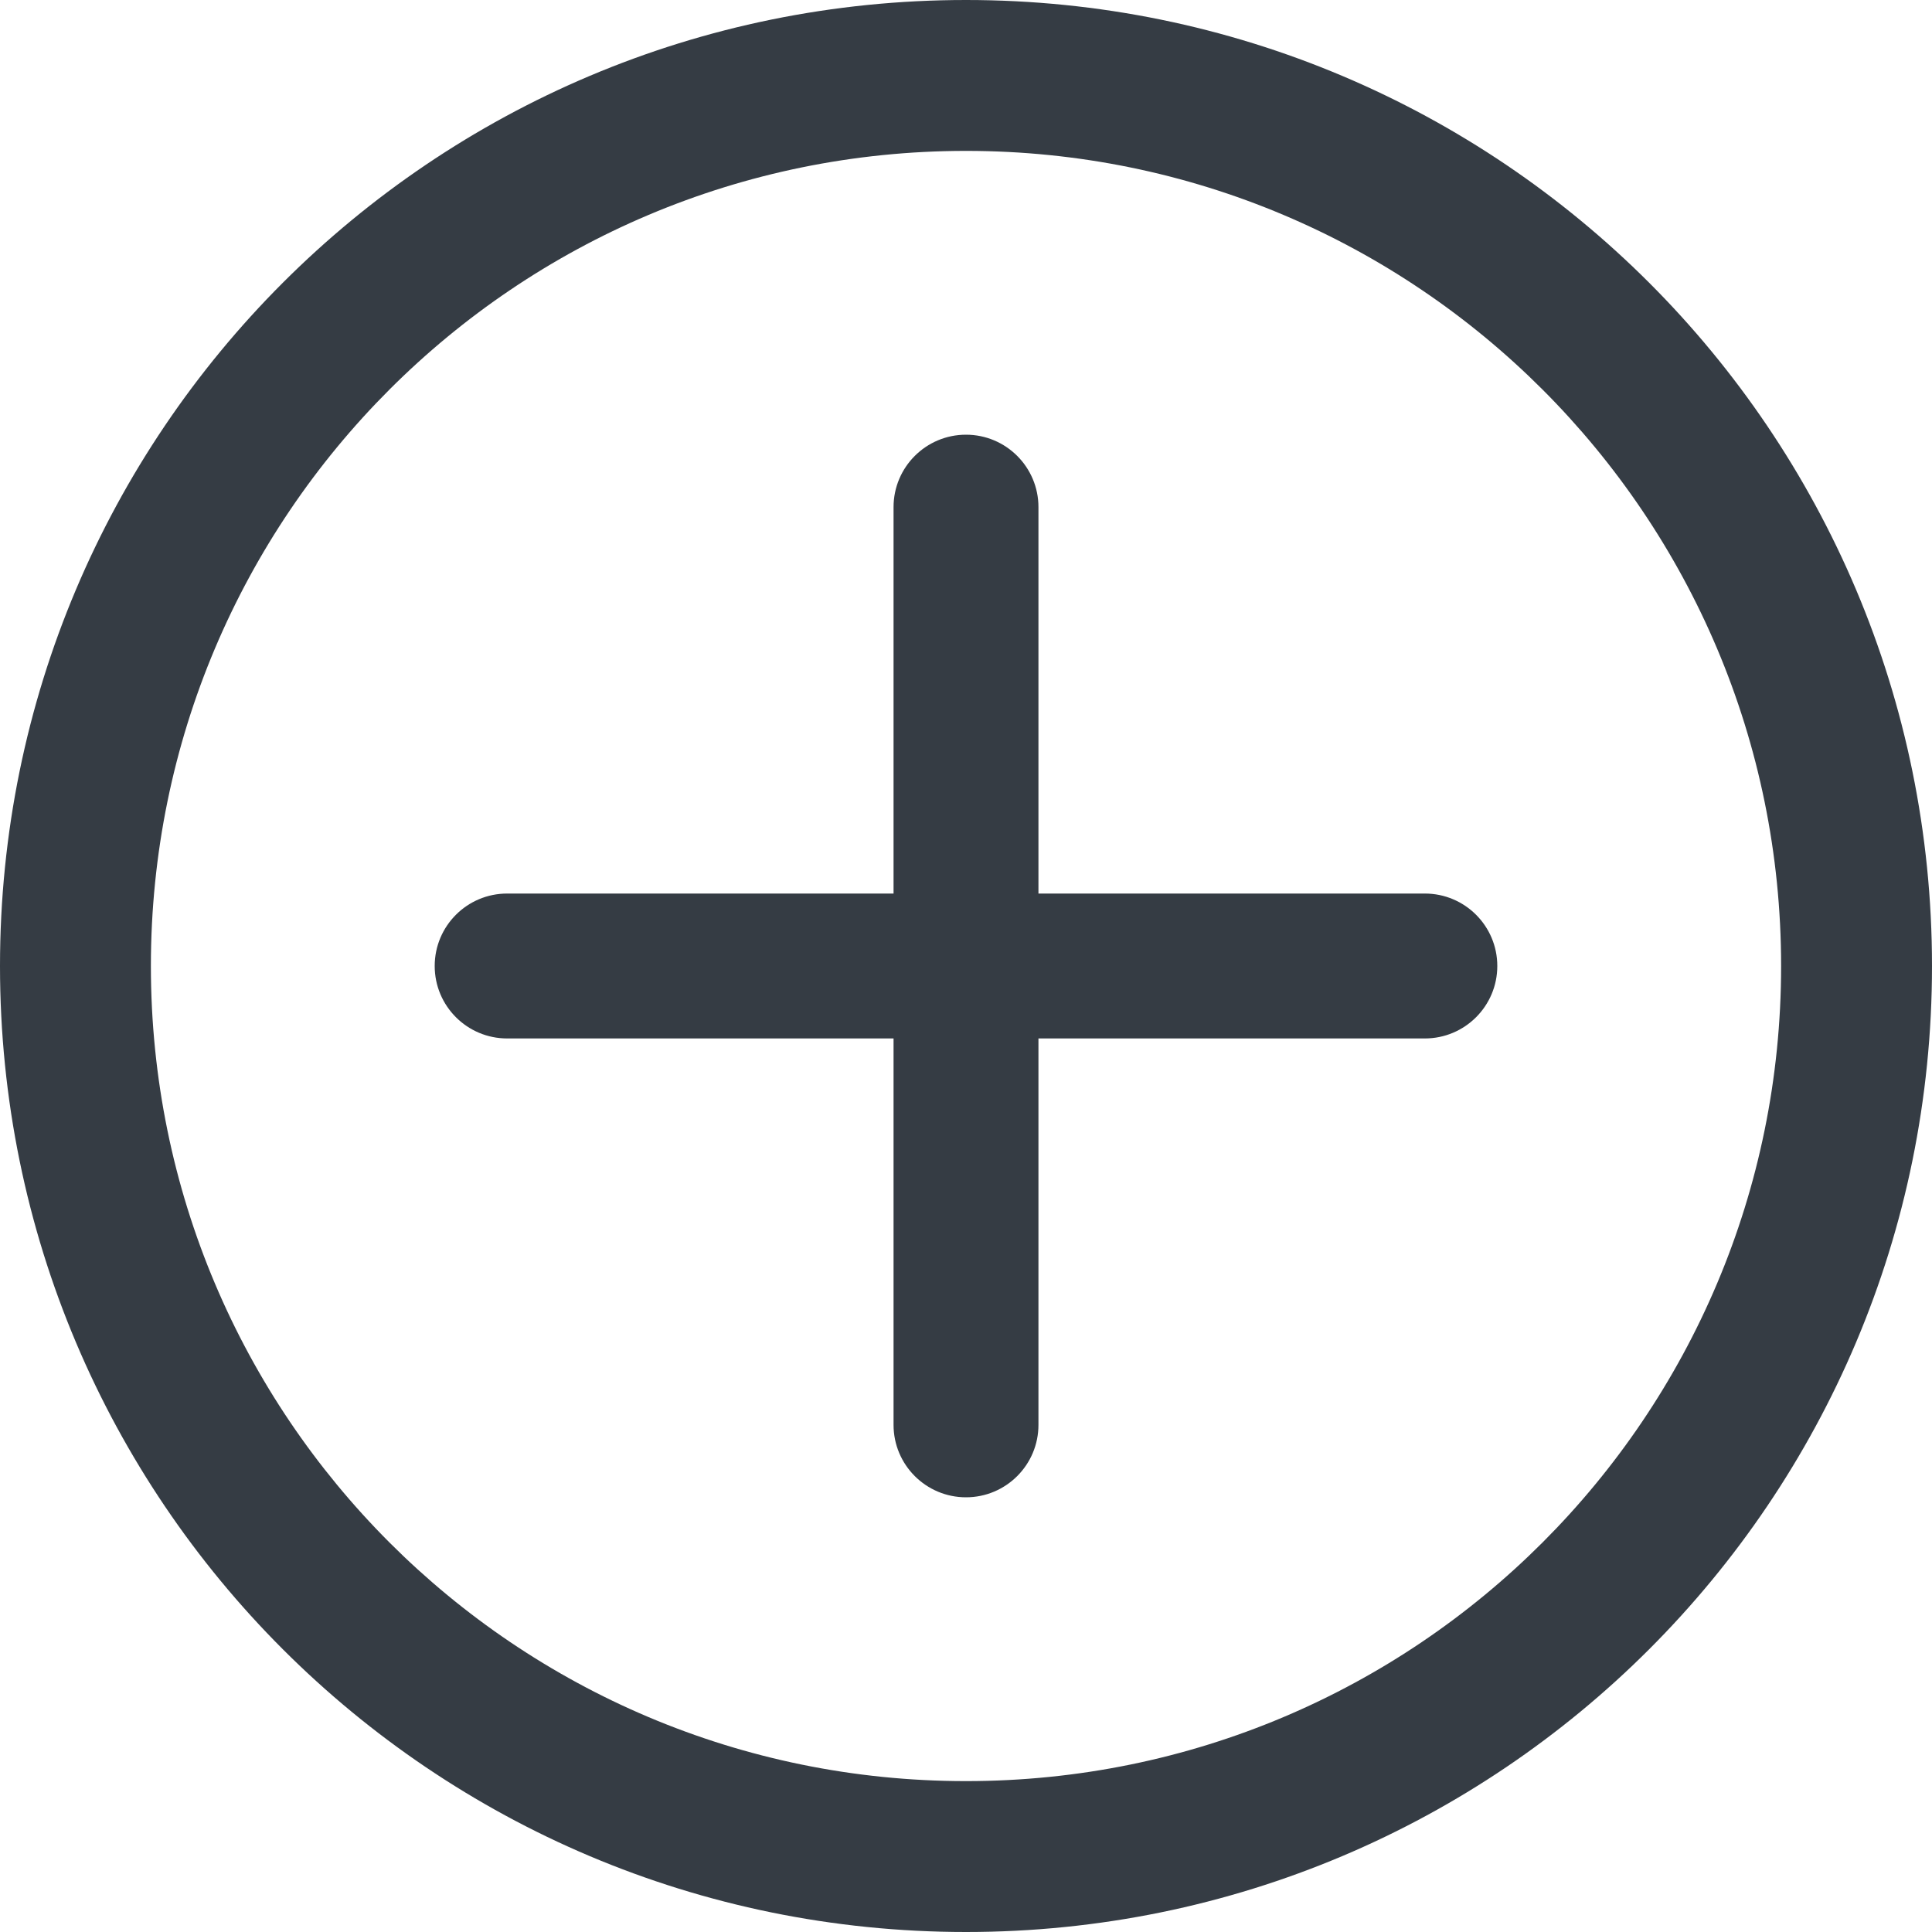
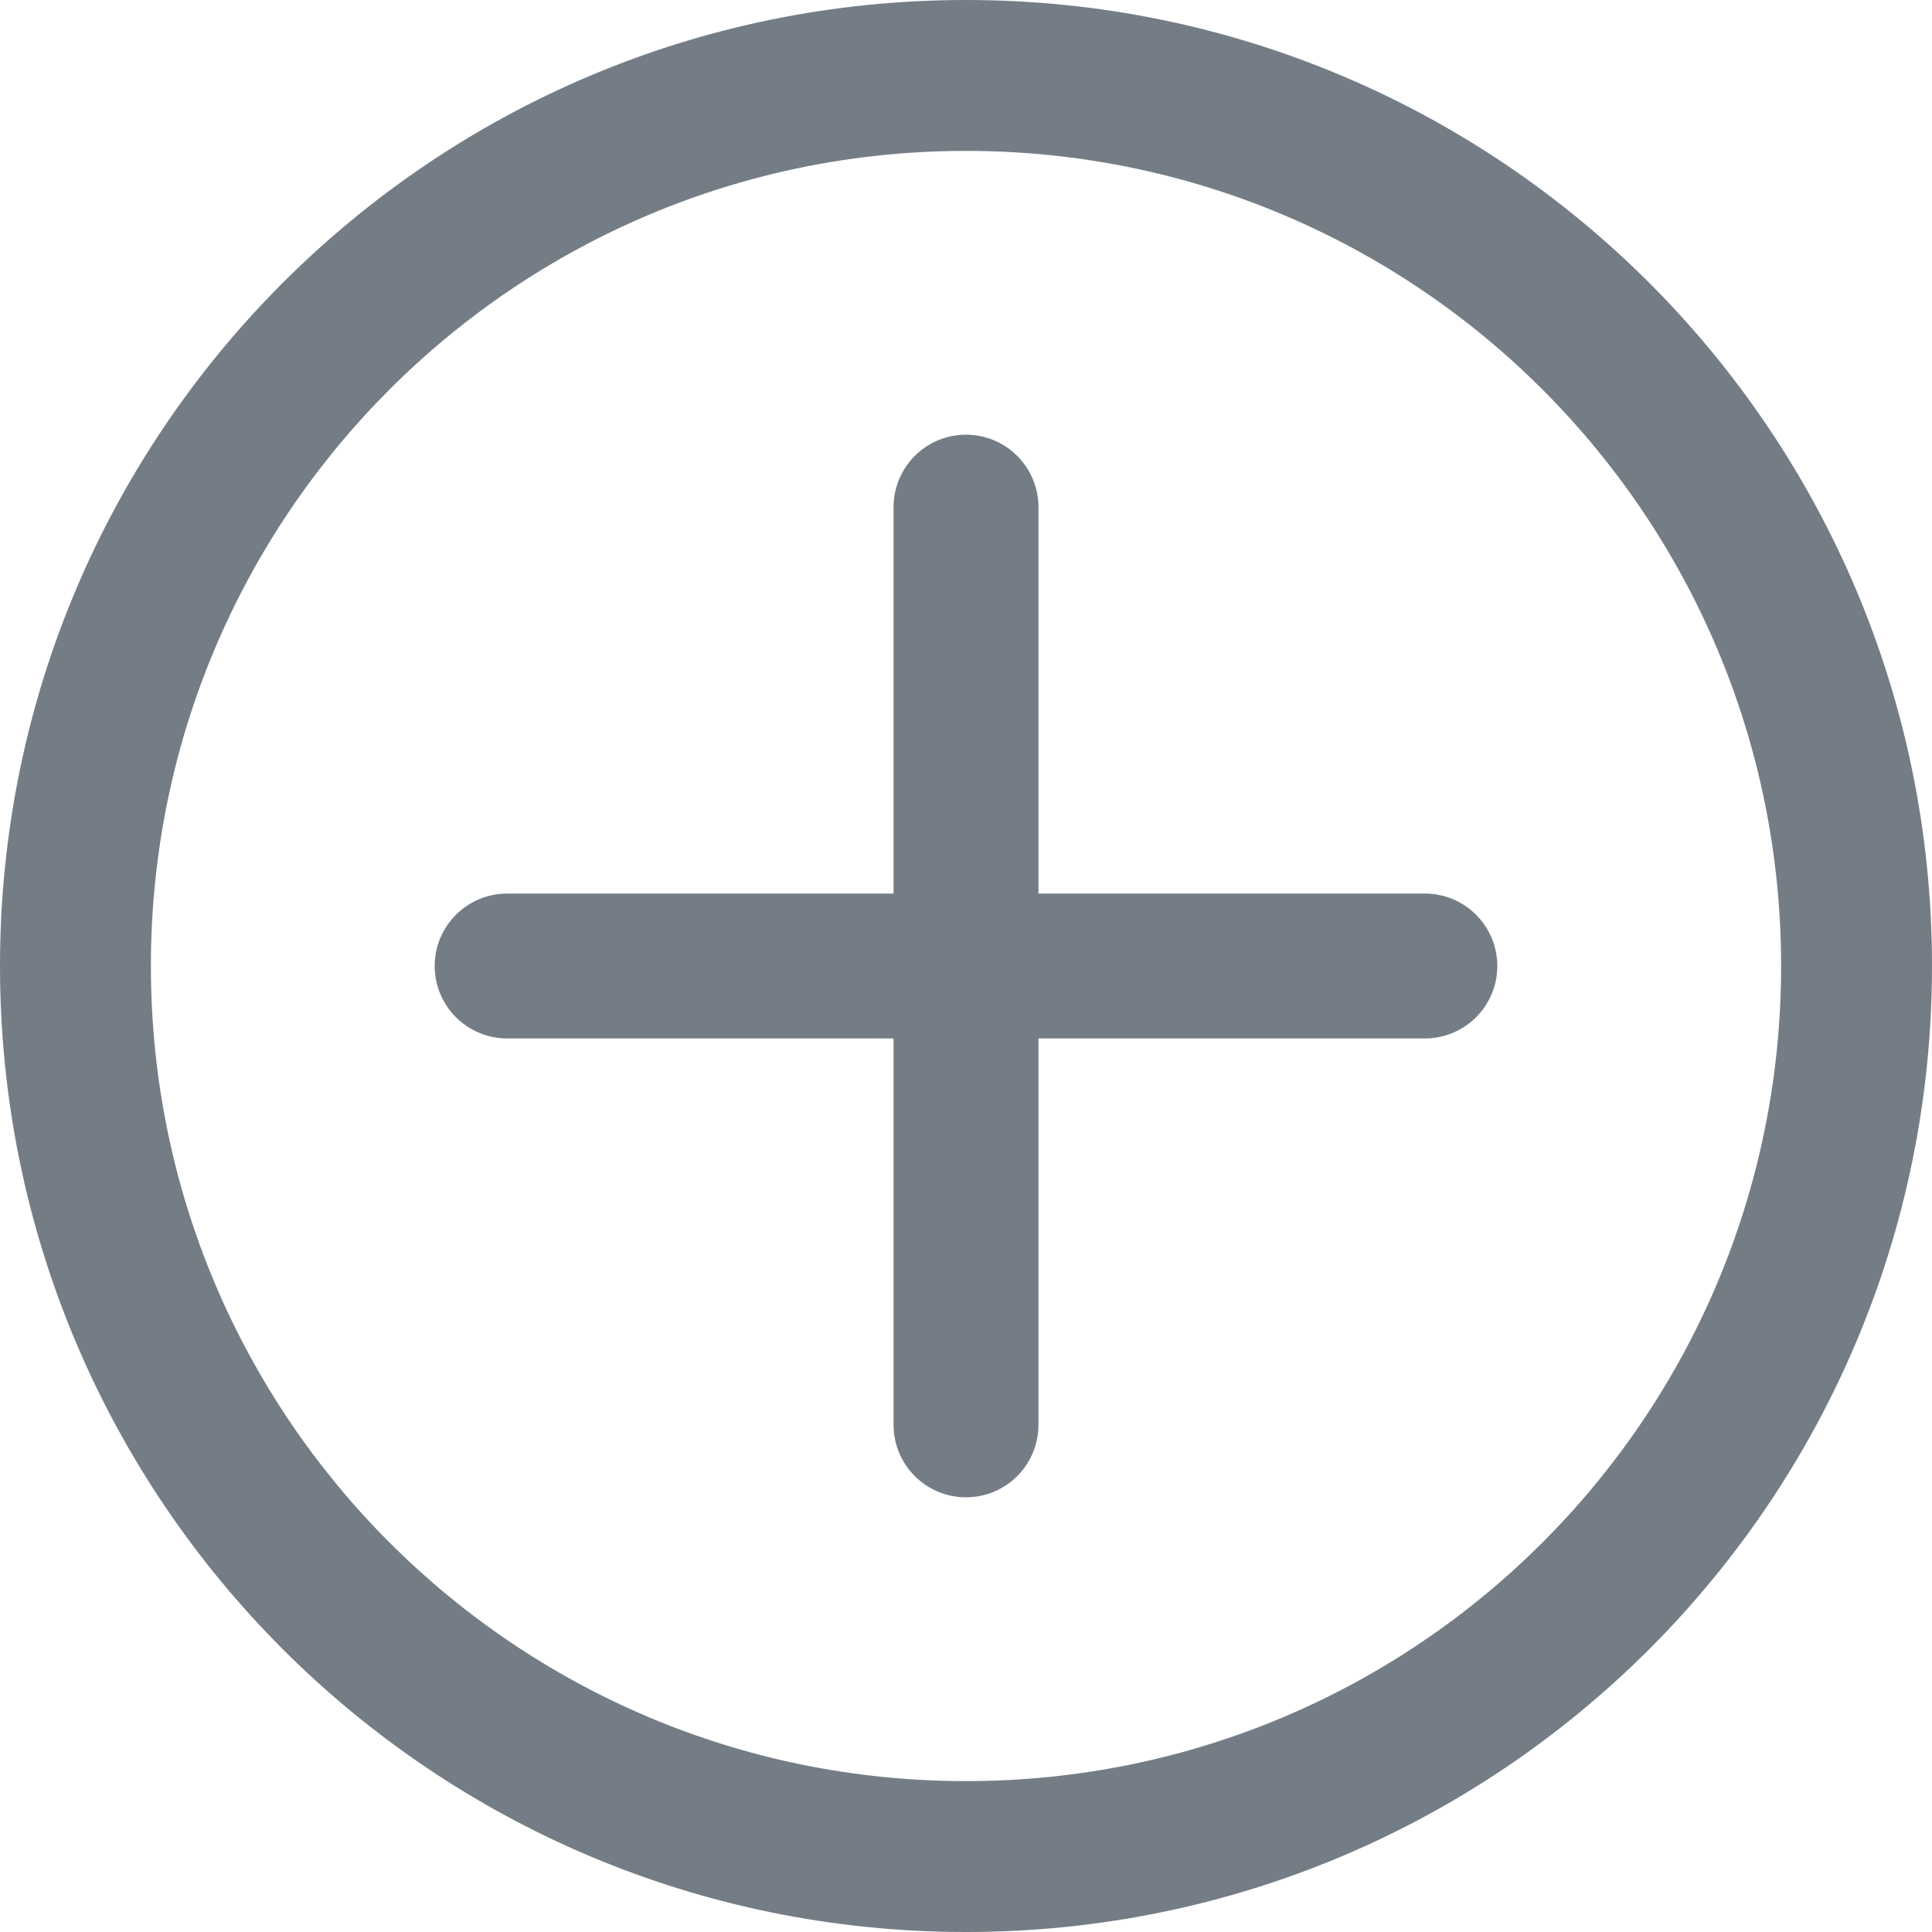
<svg xmlns="http://www.w3.org/2000/svg" width="20" height="20" viewBox="0 0 20 20" fill="none">
-   <path d="M10 0C4.473 0 0 4.473 0 10C0 15.527 4.473 20 10 20C15.527 20 20 15.527 20 10C20 4.473 15.527 0 10 0ZM10 18.438C5.336 18.438 1.562 14.664 1.562 10C1.562 5.336 5.337 1.562 10 1.562C14.664 1.562 18.438 5.337 18.438 10C18.438 14.664 14.664 18.438 10 18.438Z" fill="#353C44" />
-   <rect x="9.25" y="4.5" width="1.5" height="11" rx="0.75" fill="#353C44" />
-   <rect x="4.5" y="10.75" width="1.5" height="11" rx="0.75" transform="rotate(-90 4.5 10.75)" fill="#353C44" />
+   <path d="M10 0C4.473 0 0 4.473 0 10C0 15.527 4.473 20 10 20C15.527 20 20 15.527 20 10C20 4.473 15.527 0 10 0ZM10 18.438C5.336 18.438 1.562 14.664 1.562 10C1.562 5.336 5.337 1.562 10 1.562C14.664 1.562 18.438 5.337 18.438 10C18.438 14.664 14.664 18.438 10 18.438Z" fill="#747D86" />
+   <rect x="9.25" y="4.5" width="1.5" height="11" rx="0.75" fill="#747D86" />
+   <rect x="4.5" y="10.75" width="1.5" height="11" rx="0.75" transform="rotate(-90 4.5 10.75)" fill="#747D86" />
</svg>
